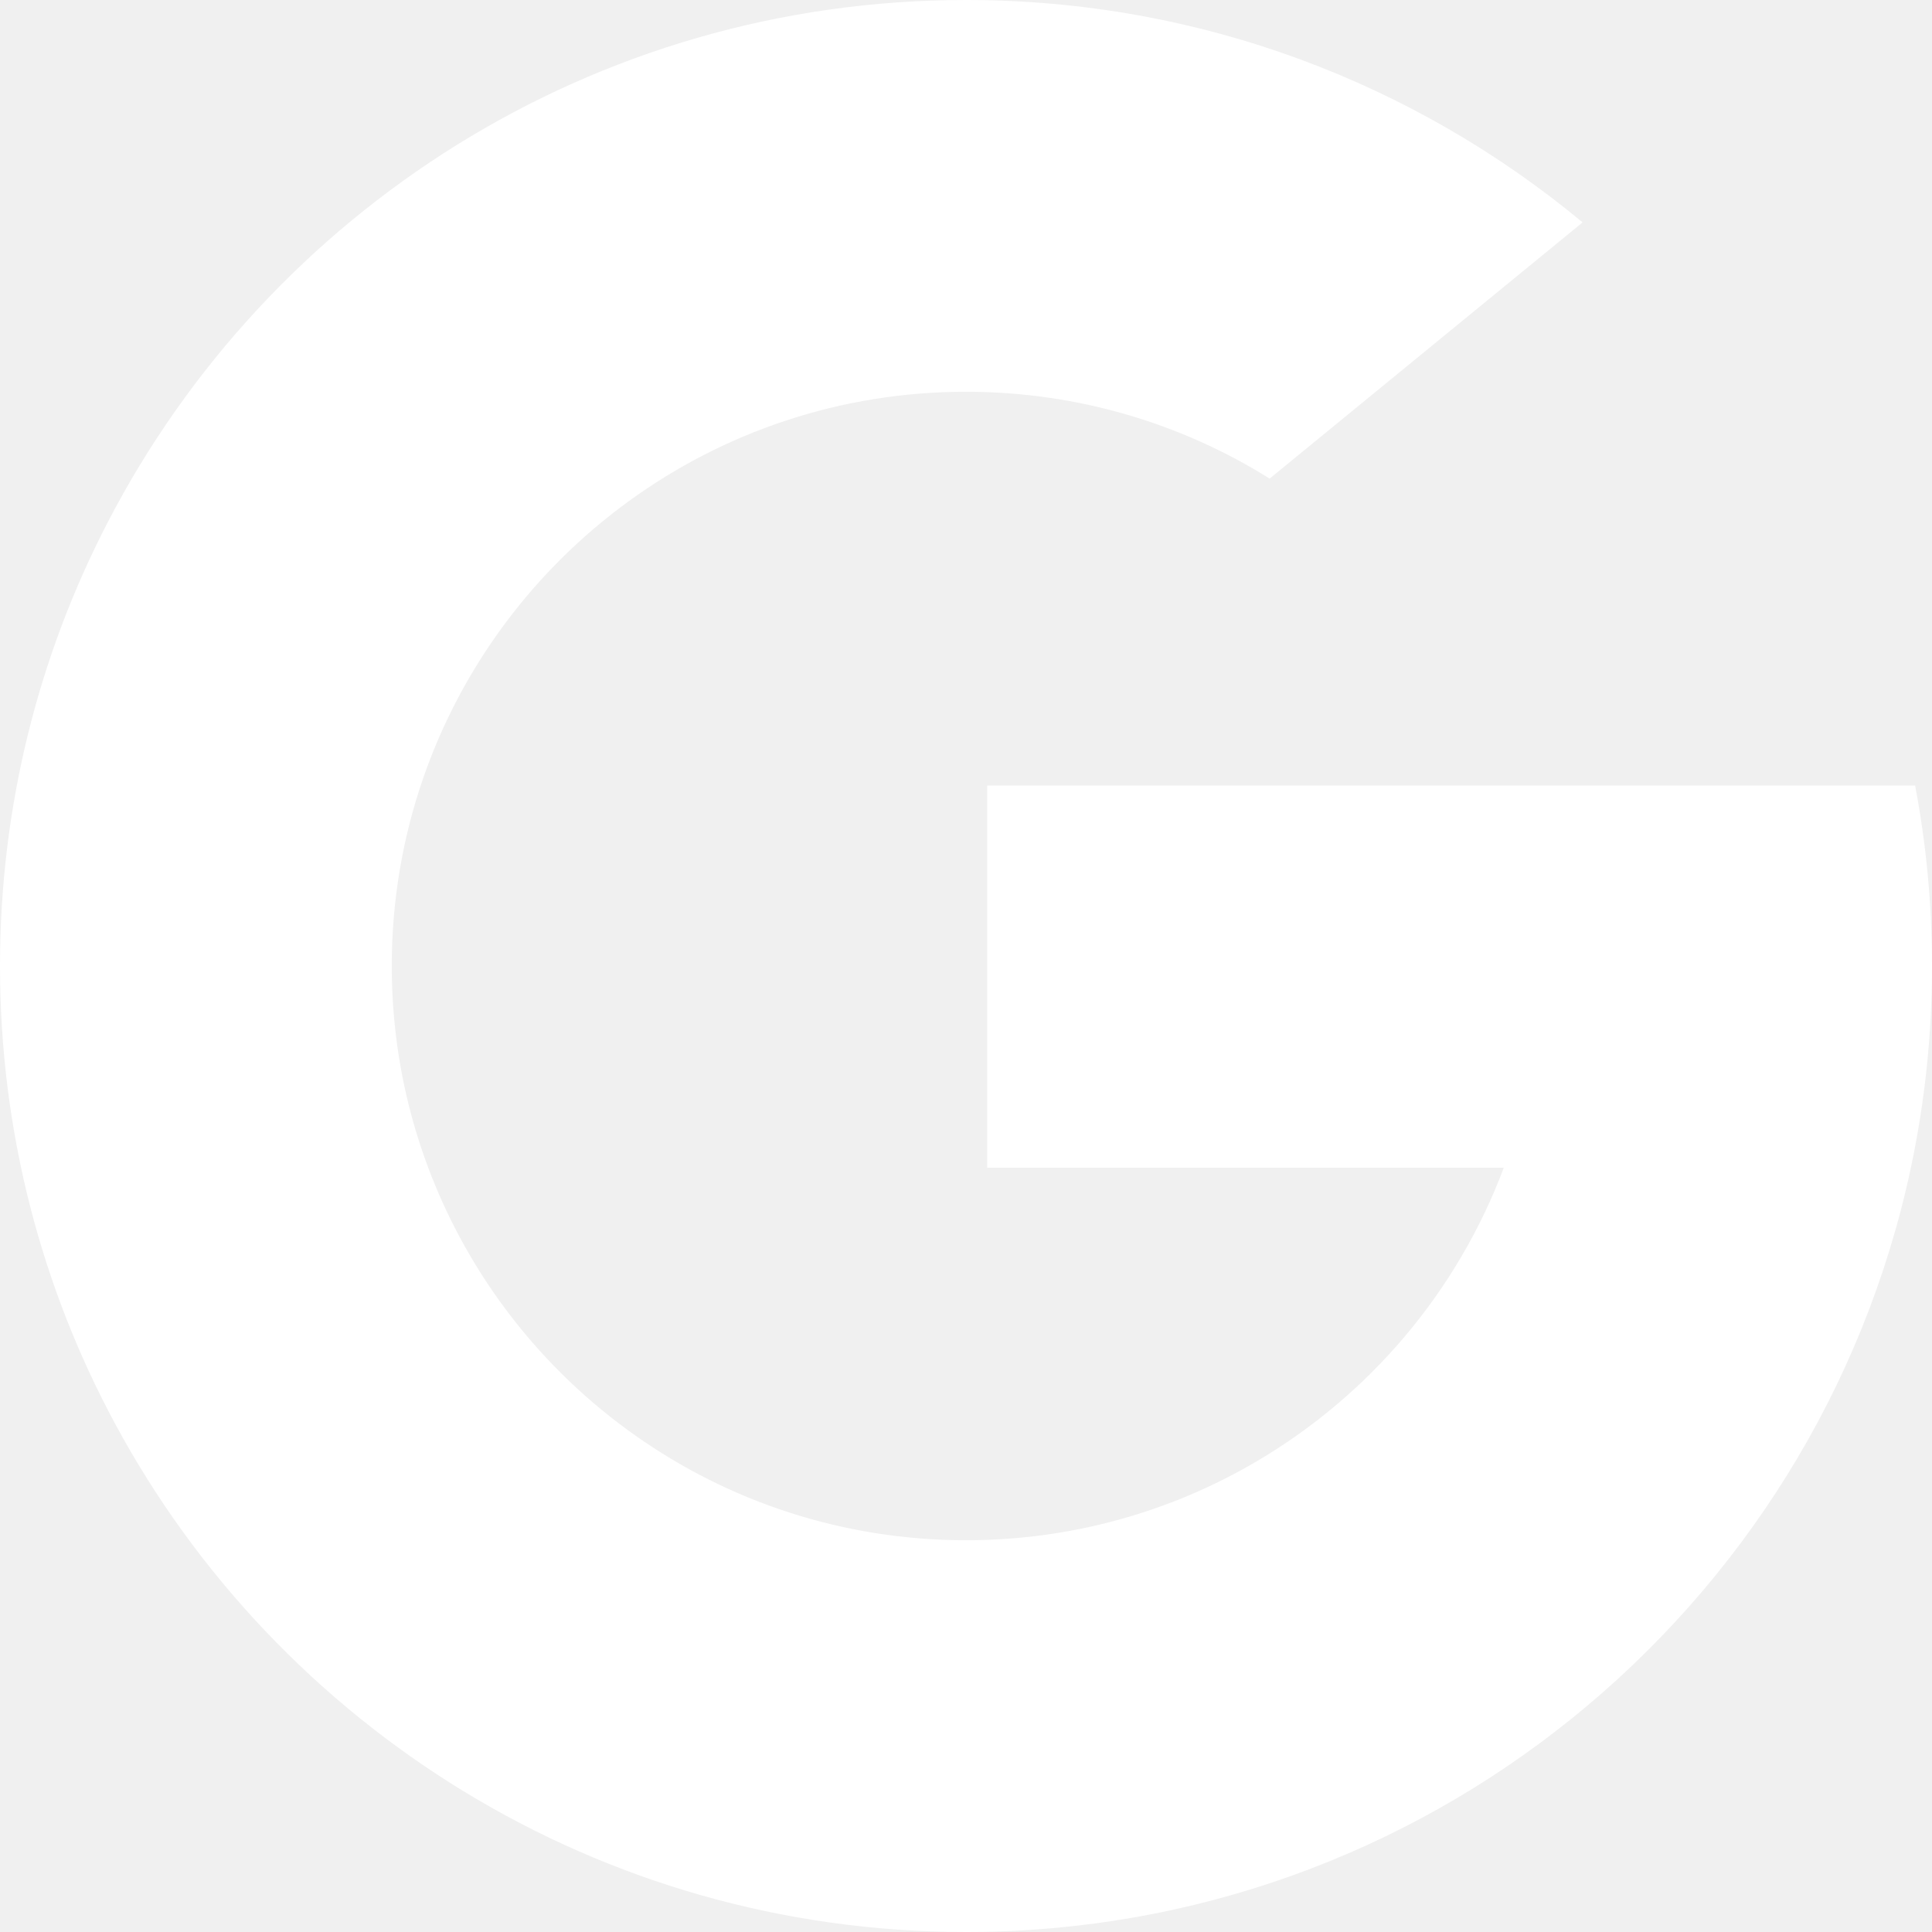
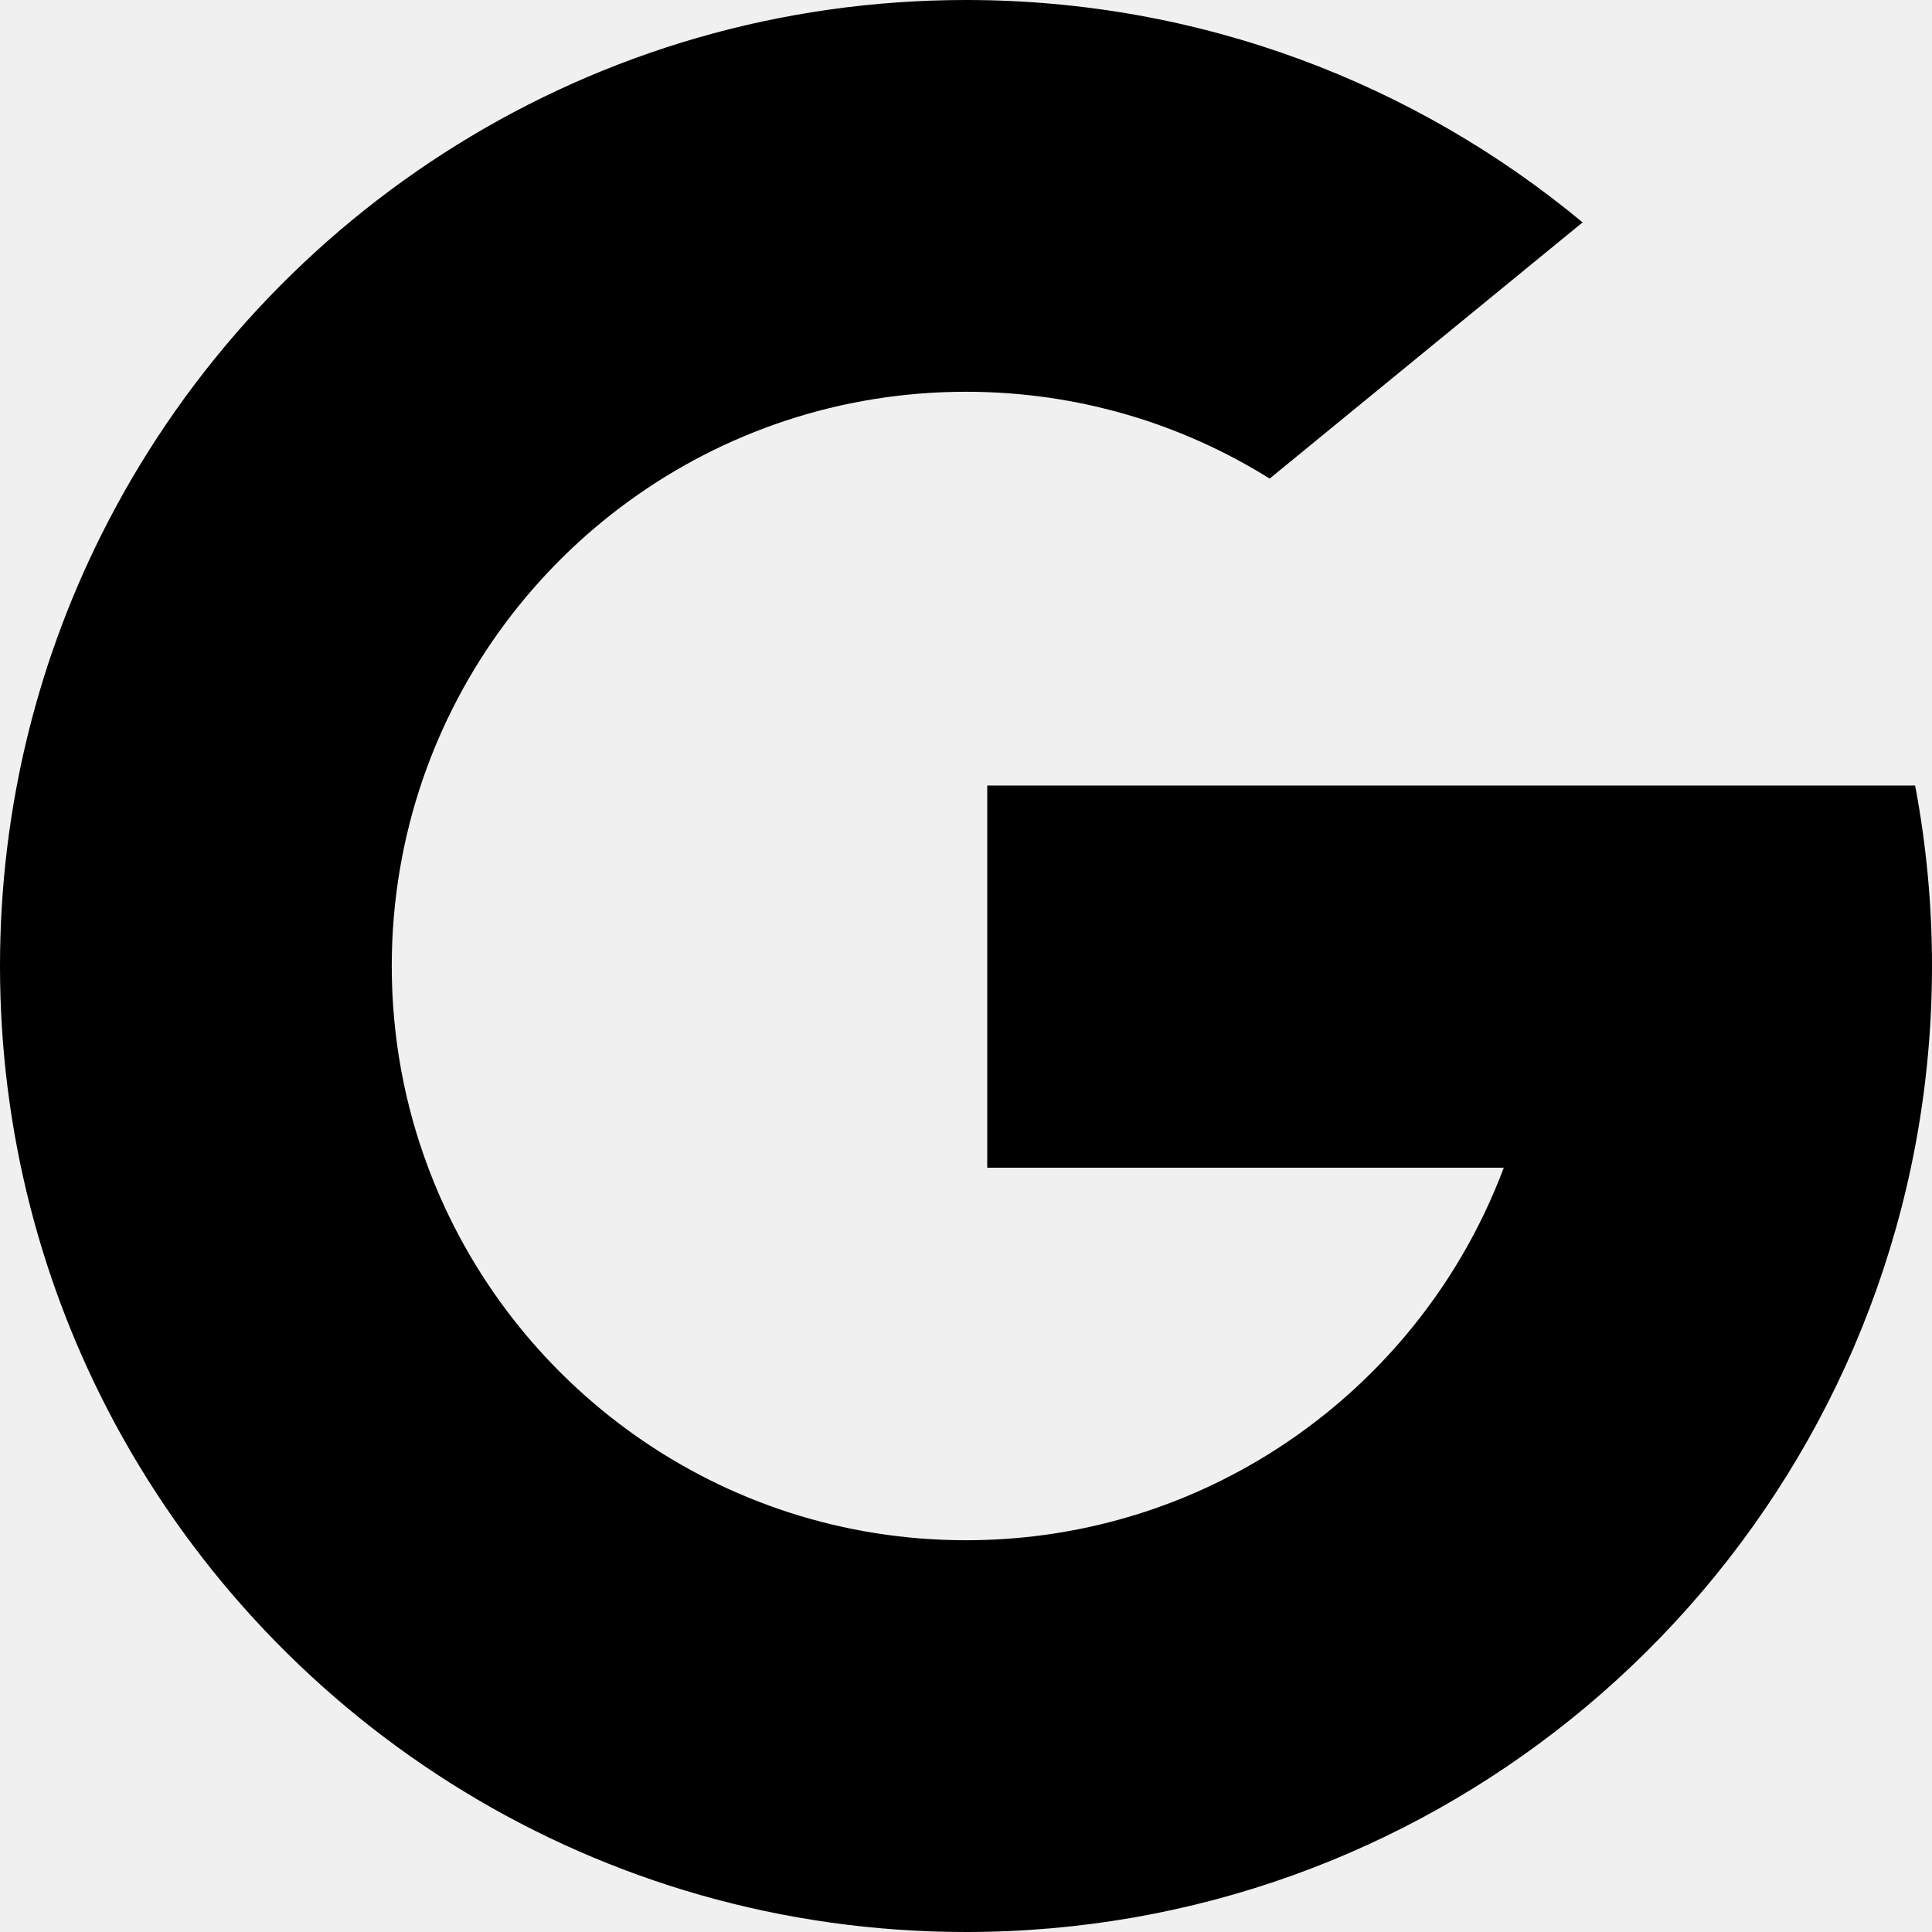
<svg xmlns="http://www.w3.org/2000/svg" version="1.1" id="Layer_1" x="0px" y="0px" viewBox="0 0 512 512" style="enable-background:new 0 0 512 512;" xml:space="preserve">
-   <path style="fill:#fff;" d="M113.47,309.408L95.648,375.94l-65.139,1.378C11.042,341.211,0,299.9,0,256  c0-42.451,10.324-82.483,28.624-117.732h0.014l57.992,10.632l25.404,57.644c-5.317,15.501-8.215,32.141-8.215,49.456  C103.821,274.792,107.225,292.797,113.47,309.408z" />
-   <path style="fill:#fff;" d="M507.527,208.176C510.467,223.662,512,239.655,512,256c0,18.328-1.927,36.206-5.598,53.451  c-12.462,58.683-45.025,109.925-90.134,146.187l-0.014-0.014l-73.044-3.727l-10.338-64.535  c29.932-17.554,53.324-45.025,65.646-77.911h-136.89V208.176h138.887L507.527,208.176L507.527,208.176z" />
-   <path style="fill:#fff;" d="M416.253,455.624l0.014,0.014C372.396,490.901,316.666,512,256,512  c-97.491,0-182.252-54.491-225.491-134.681l82.961-67.91c21.619,57.698,77.278,98.771,142.53,98.771  c28.047,0,54.323-7.582,76.87-20.818L416.253,455.624z" />
-   <path style="fill:#fff;" d="M419.404,58.936l-82.933,67.896c-23.335-14.586-50.919-23.012-80.471-23.012  c-66.729,0-123.429,42.957-143.965,102.724l-83.397-68.276h-0.014C71.23,56.123,157.06,0,256,0  C318.115,0,375.068,22.126,419.404,58.936z" />
+   <path style="fill:#000;" d="M113.47,309.408L95.648,375.94l-65.139,1.378C11.042,341.211,0,299.9,0,256  c0-42.451,10.324-82.483,28.624-117.732h0.014l57.992,10.632l25.404,57.644c-5.317,15.501-8.215,32.141-8.215,49.456  C103.821,274.792,107.225,292.797,113.47,309.408z" />
+   <path style="fill:#000;" d="M507.527,208.176C510.467,223.662,512,239.655,512,256c0,18.328-1.927,36.206-5.598,53.451  c-12.462,58.683-45.025,109.925-90.134,146.187l-0.014-0.014l-73.044-3.727l-10.338-64.535  c29.932-17.554,53.324-45.025,65.646-77.911h-136.89V208.176h138.887L507.527,208.176L507.527,208.176z" />
+   <path style="fill:#000;" d="M416.253,455.624l0.014,0.014C372.396,490.901,316.666,512,256,512  c-97.491,0-182.252-54.491-225.491-134.681l82.961-67.91c21.619,57.698,77.278,98.771,142.53,98.771  c28.047,0,54.323-7.582,76.87-20.818L416.253,455.624z" />
+   <path style="fill:#000;" d="M419.404,58.936l-82.933,67.896c-23.335-14.586-50.919-23.012-80.471-23.012  c-66.729,0-123.429,42.957-143.965,102.724l-83.397-68.276h-0.014C71.23,56.123,157.06,0,256,0  C318.115,0,375.068,22.126,419.404,58.936z" />
  <g>
</g>
  <g>
</g>
  <g>
</g>
  <g>
</g>
  <g>
</g>
  <g>
</g>
  <g>
</g>
  <g>
</g>
  <g>
</g>
  <g>
</g>
  <g>
</g>
  <g>
</g>
  <g>
</g>
  <g>
</g>
  <g>
</g>
</svg>
